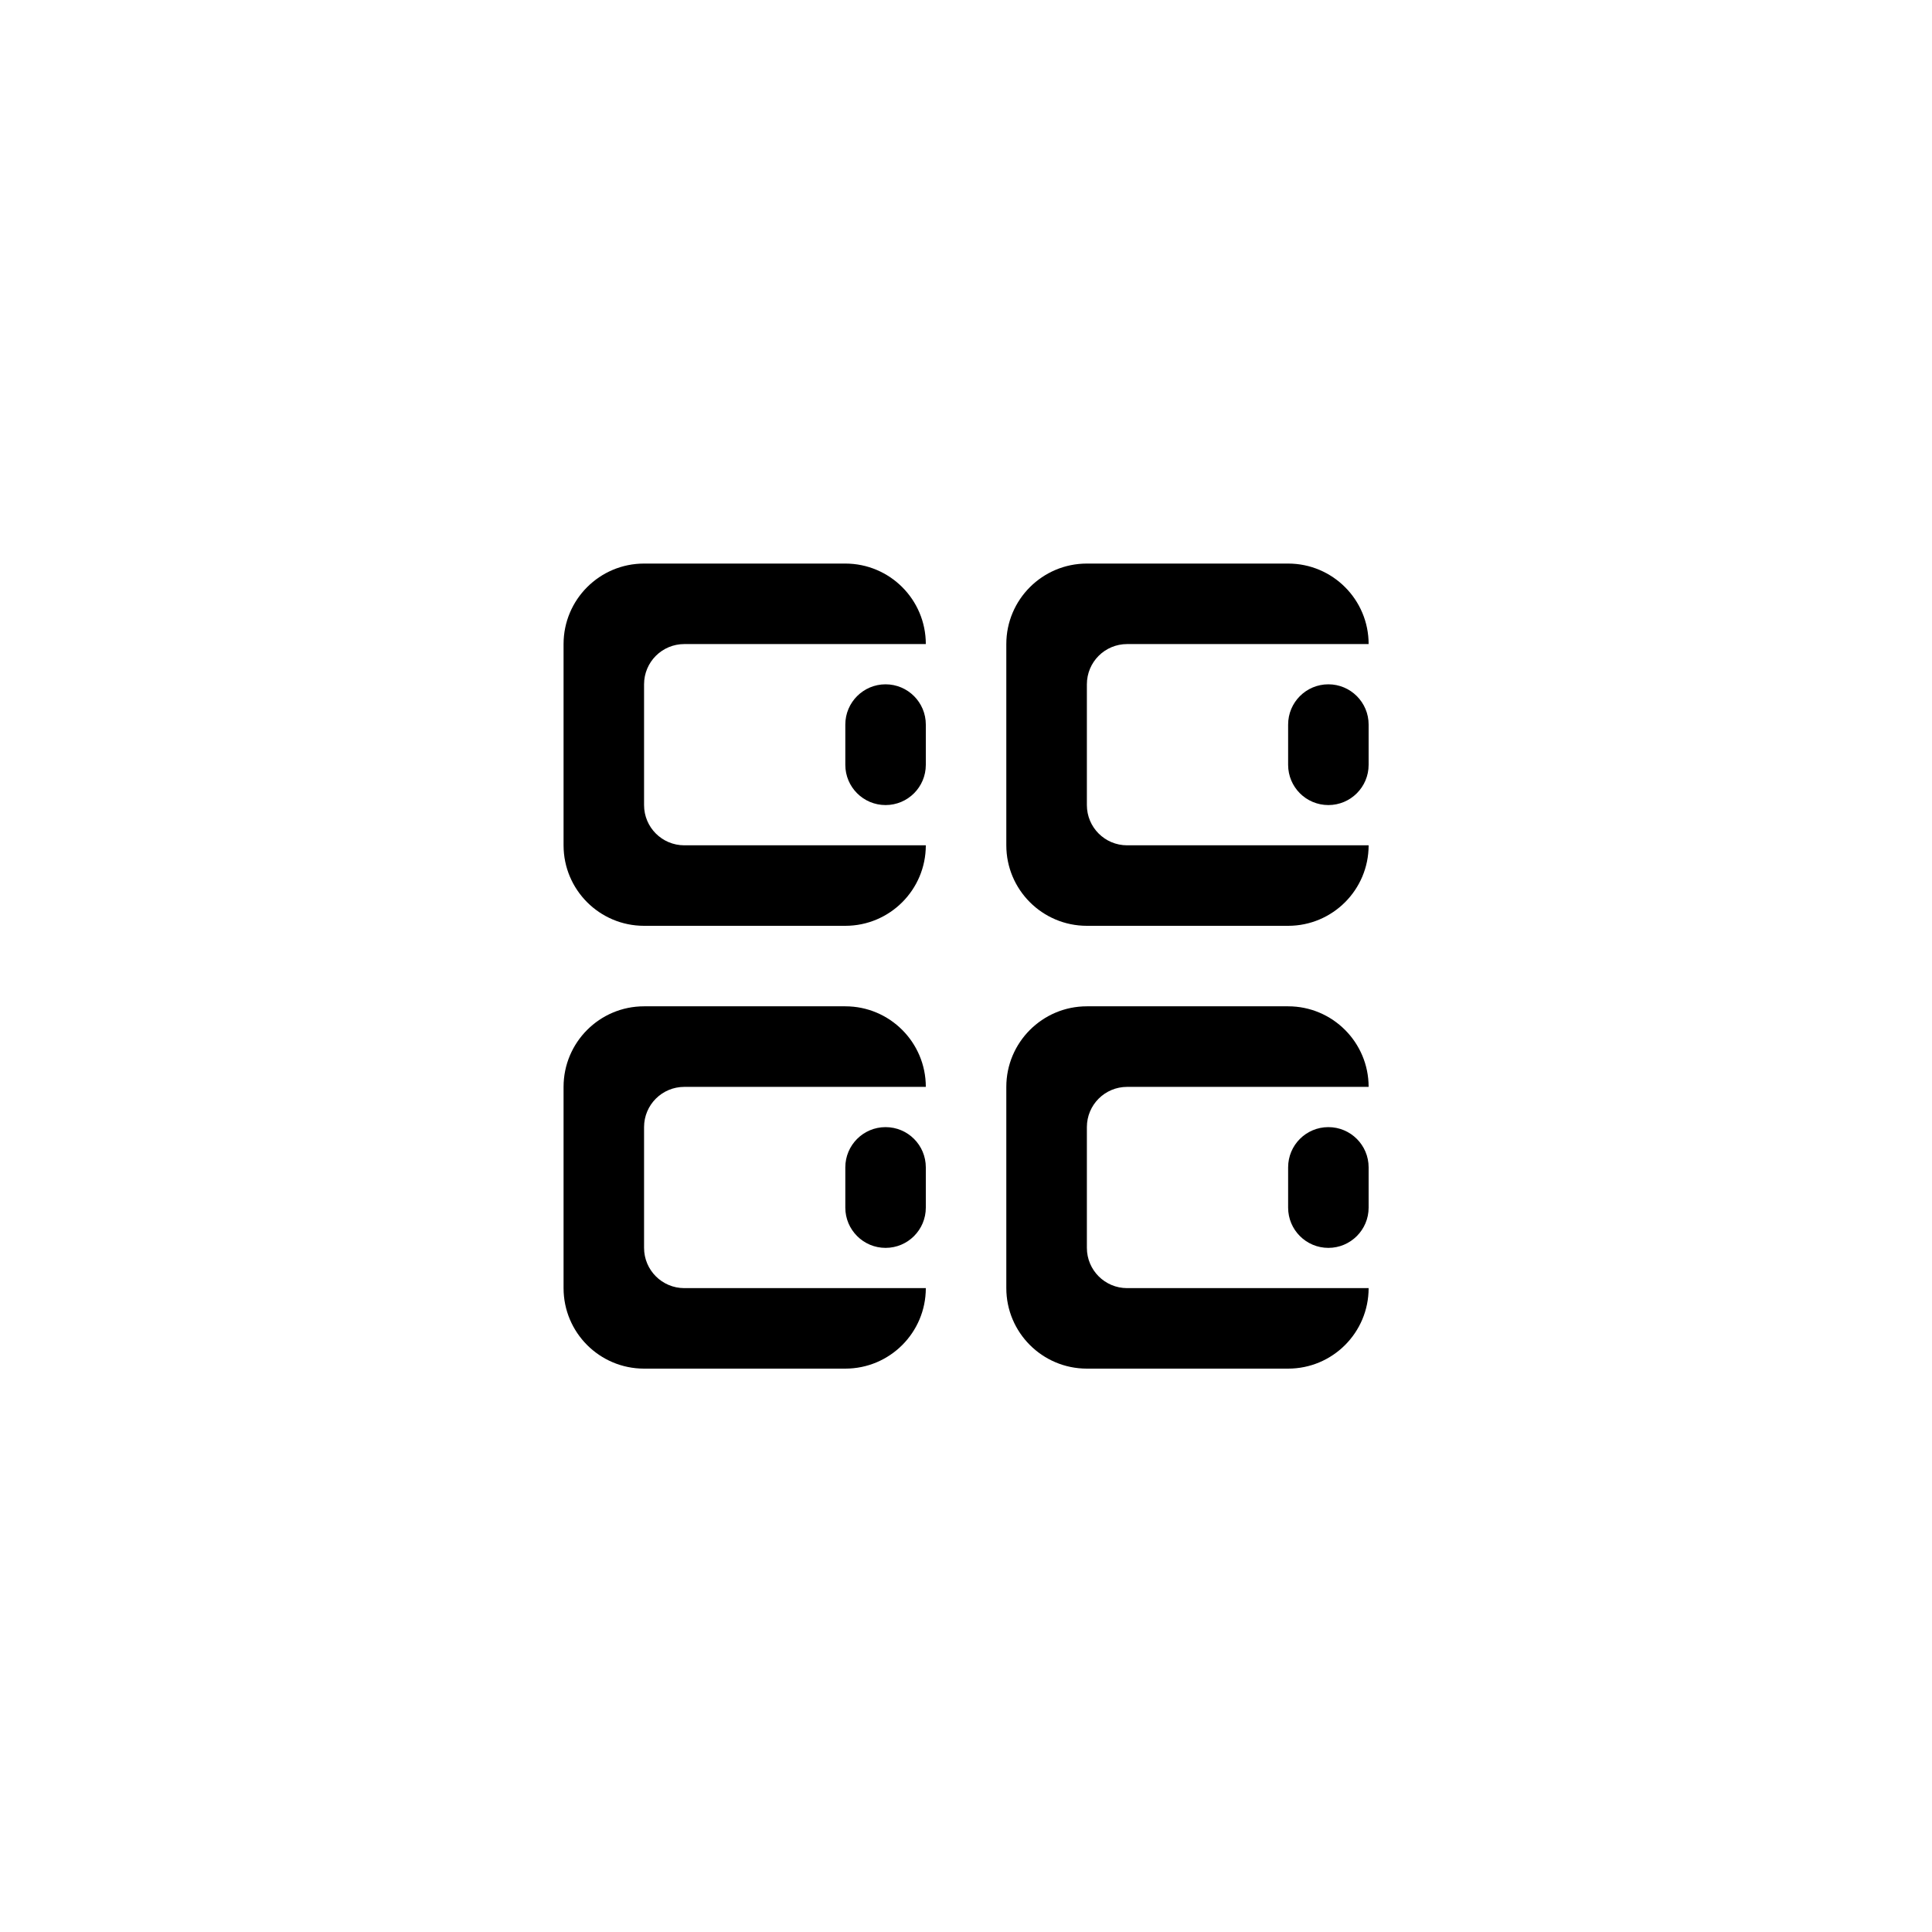
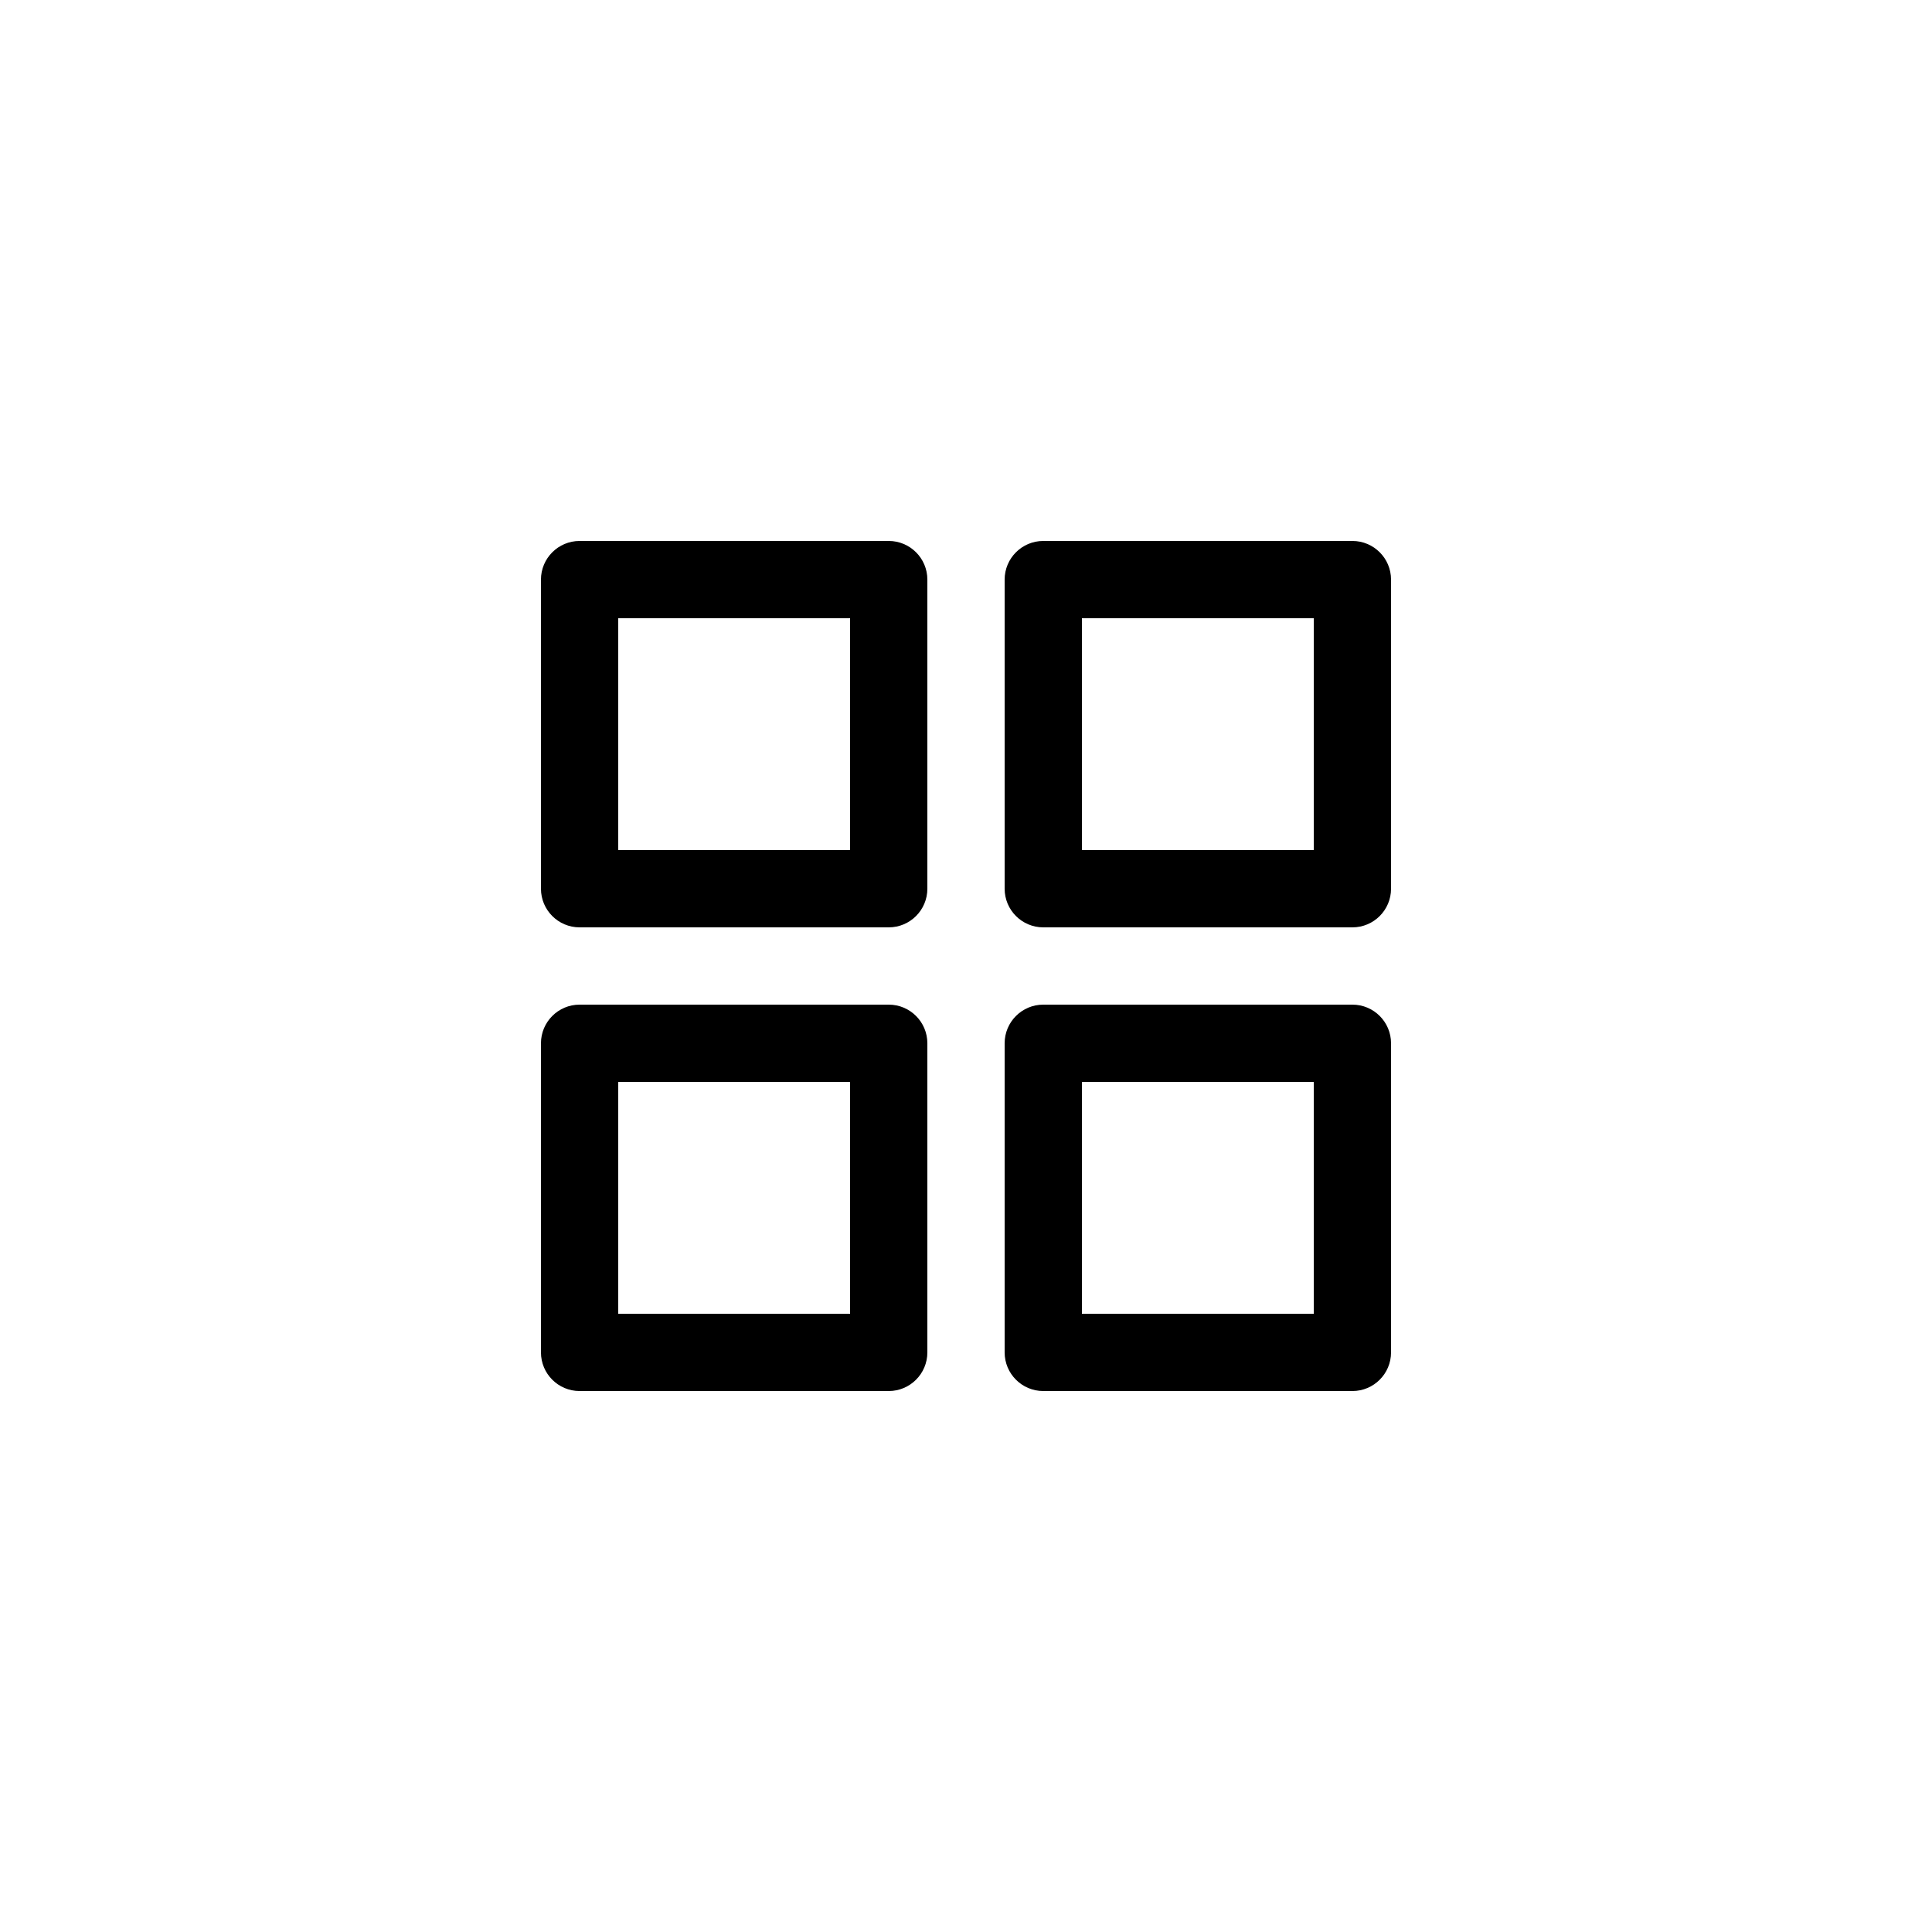
- <svg xmlns="http://www.w3.org/2000/svg" version="1.1" baseProfile="full" width="30.723" height="30.723" viewBox="0 0 30.72 30.72" enable-background="new 0 0 30.72 30.72" xml:space="preserve">
-   <path fill="currentColor" stroke-linecap="round" stroke-linejoin="round" d="M 14.081,17.922C 14.435,17.922 14.721,18.208 14.721,18.562L 14.721,19.202C 14.721,19.555 14.435,19.842 14.081,19.842C 13.728,19.842 13.441,19.555 13.441,19.202L 13.441,18.562C 13.441,18.208 13.728,17.922 14.081,17.922 Z M 21.122,17.922C 21.475,17.922 21.762,18.208 21.762,18.562L 21.762,19.202C 21.762,19.555 21.475,19.842 21.122,19.842C 20.768,19.842 20.482,19.555 20.482,19.202L 20.482,18.562C 20.482,18.208 20.768,17.922 21.122,17.922 Z M 14.081,10.881C 14.435,10.881 14.721,11.168 14.721,11.521L 14.721,12.161C 14.721,12.515 14.435,12.801 14.081,12.801C 13.728,12.801 13.441,12.515 13.441,12.161L 13.441,11.521C 13.441,11.168 13.728,10.881 14.081,10.881 Z M 21.122,10.881C 21.475,10.881 21.762,11.168 21.762,11.521L 21.762,12.161C 21.762,12.515 21.475,12.801 21.122,12.801C 20.768,12.801 20.482,12.515 20.482,12.161L 20.482,11.521C 20.482,11.168 20.768,10.881 21.122,10.881 Z " />
-   <path stroke-linecap="round" stroke-linejoin="round" d="M 13.441,8.961C 14.148,8.961 14.721,9.534 14.721,10.241L 12.801,10.241L 11.521,10.241L 10.881,10.241C 10.527,10.241 10.241,10.527 10.241,10.881L 10.241,12.801C 10.241,13.155 10.527,13.441 10.881,13.441L 11.521,13.441L 14.721,13.441C 14.721,14.148 14.148,14.721 13.441,14.721L 10.241,14.721C 9.534,14.721 8.961,14.148 8.961,13.441L 8.961,10.241C 8.961,9.534 9.534,8.961 10.241,8.961L 13.441,8.961 Z M 20.482,8.961C 21.189,8.961 21.762,9.534 21.762,10.241L 19.842,10.241L 18.562,10.241L 17.922,10.241C 17.568,10.241 17.282,10.527 17.282,10.881L 17.282,12.801C 17.282,13.155 17.568,13.441 17.922,13.441L 18.562,13.441L 21.762,13.441C 21.762,14.148 21.189,14.721 20.482,14.721L 17.282,14.721C 16.575,14.721 16.001,14.148 16.001,13.441L 16.001,10.241C 16.001,9.534 16.575,8.961 17.282,8.961L 20.482,8.961 Z M 13.441,16.001C 14.148,16.001 14.721,16.575 14.721,17.282L 12.801,17.282L 11.521,17.282L 10.881,17.282C 10.527,17.282 10.241,17.568 10.241,17.922L 10.241,19.842C 10.241,20.195 10.527,20.482 10.881,20.482L 11.521,20.482L 14.721,20.482C 14.721,21.189 14.148,21.762 13.441,21.762L 10.241,21.762C 9.534,21.762 8.961,21.189 8.961,20.482L 8.961,17.282C 8.961,16.575 9.534,16.001 10.241,16.001L 13.441,16.001 Z M 20.482,16.001C 21.189,16.001 21.762,16.575 21.762,17.282L 19.842,17.282L 18.562,17.282L 17.922,17.282C 17.568,17.282 17.282,17.568 17.282,17.922L 17.282,19.842C 17.282,20.195 17.568,20.482 17.922,20.482L 18.562,20.482L 21.762,20.482C 21.762,21.189 21.189,21.762 20.482,21.762L 17.282,21.762C 16.575,21.762 16.001,21.189 16.001,20.482L 16.001,17.282C 16.001,16.575 16.575,16.001 17.282,16.001L 20.482,16.001 Z " />
+ <svg xmlns="http://www.w3.org/2000/svg" xmlns:xlink="http://www.w3.org/1999/xlink" width="50" height="50" viewBox="0 0 50 50" version="1.1">
+   <g id="Canvas" transform="translate(0 -100)">
+     <g id="NavigationButton">
+       <g id="Subtract">
+         <use xlink:href="#path1_fill" transform="translate(26 114)" />
+       </g>
+       <g id="Group">
+         <g id="Subtract">
+           <use xlink:href="#path1_fill" transform="translate(14 114)" fill="currentColor" />
+         </g>
+         <g id="Subtract">
+           <use xlink:href="#path2_fill" transform="translate(14 126)" fill="currentColor" />
+         </g>
+         <g id="Subtract">
+           <use xlink:href="#path3_fill" transform="translate(26 126)" fill="currentColor" />
+         </g>
+       </g>
+     </g>
+   </g>
+   <defs>
+     <path id="path1_fill" fill-rule="evenodd" d="M 1 0C 0.448 0 0 0.448 0 1L 0 9C 0 9.552 0.448 10 1 10L 9 10C 9.552 10 10 9.552 10 9L 10 1C 10 0.448 9.552 0 9 0L 1 0ZM 8 2L 2 2L 2 8L 8 8L 8 2Z" />
+     <path id="path2_fill" fill-rule="evenodd" d="M 1 0C 0.448 0 0 0.448 0 1L 0 9C 0 9.552 0.448 10 1 10L 9 10C 9.552 10 10 9.552 10 9L 10 1C 10 0.448 9.552 0 9 0L 1 0ZM 8 2L 2 2L 2 8L 8 8L 8 2Z" />
+     <path id="path3_fill" fill-rule="evenodd" d="M 1 0C 0.448 0 0 0.448 0 1L 0 9C 0 9.552 0.448 10 1 10L 9 10C 9.552 10 10 9.552 10 9L 10 1C 10 0.448 9.552 0 9 0L 1 0ZM 8 2L 2 2L 2 8L 8 8L 8 2Z" />
+   </defs>
</svg>
